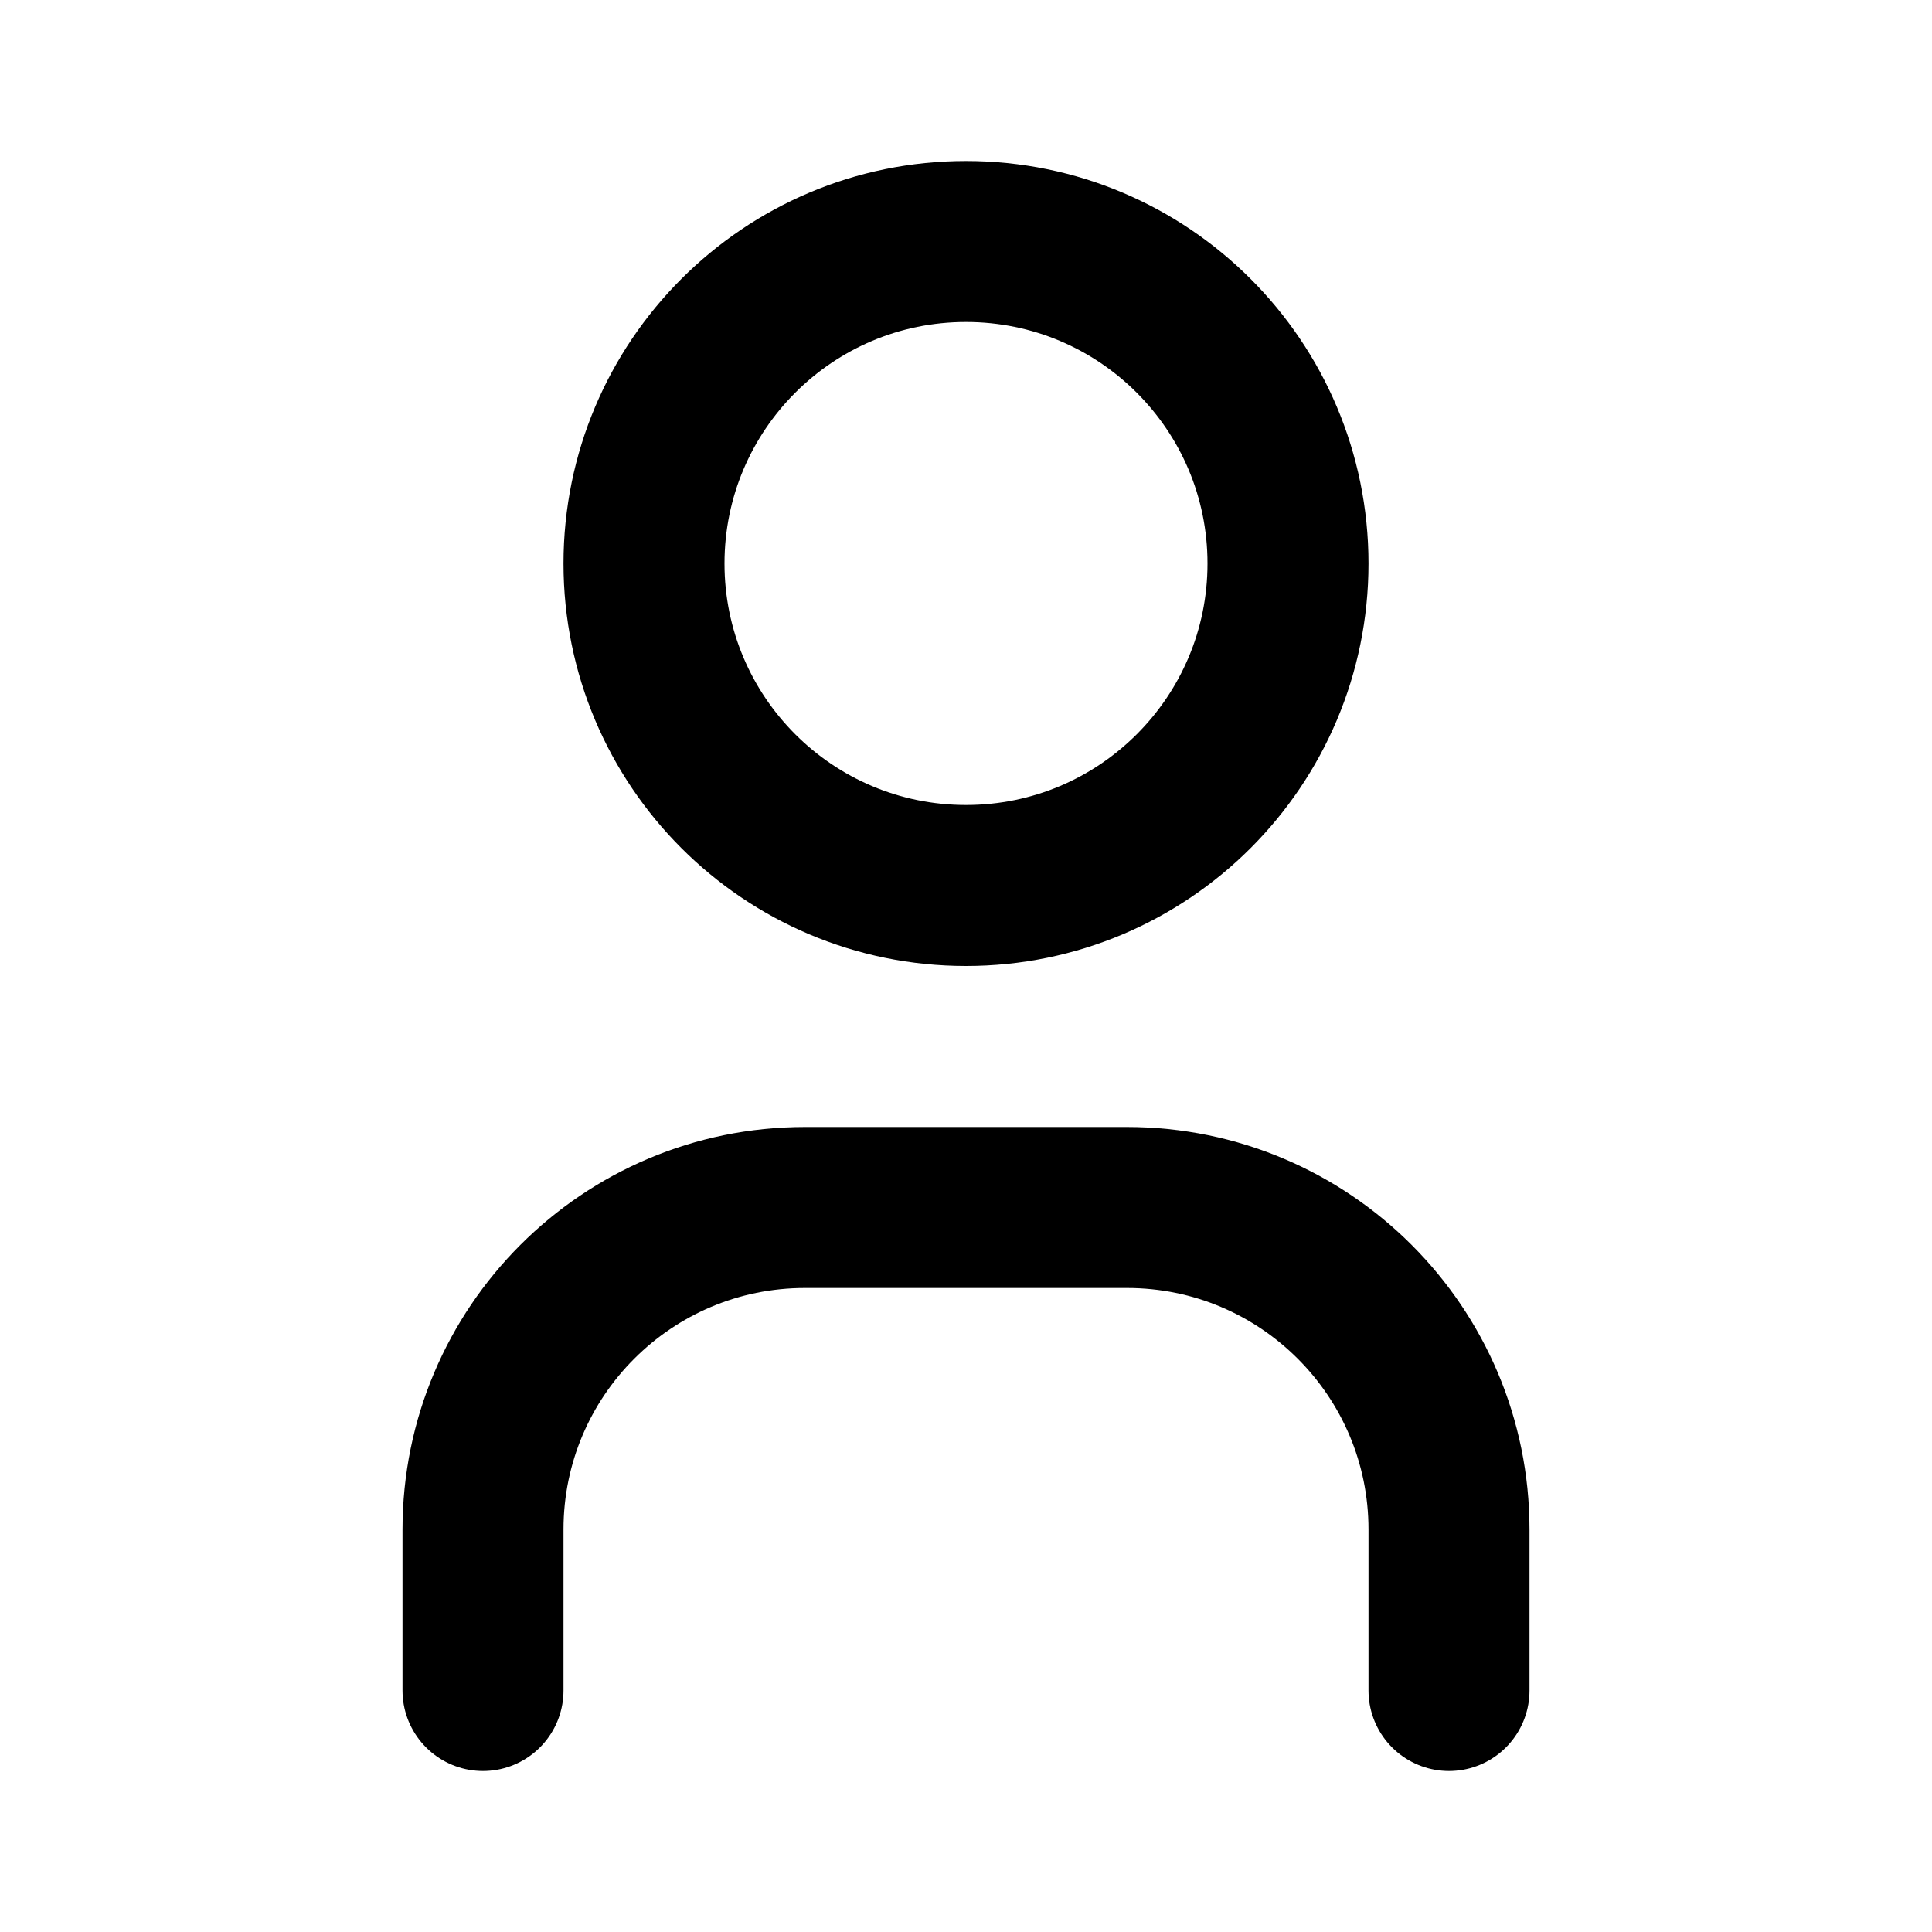
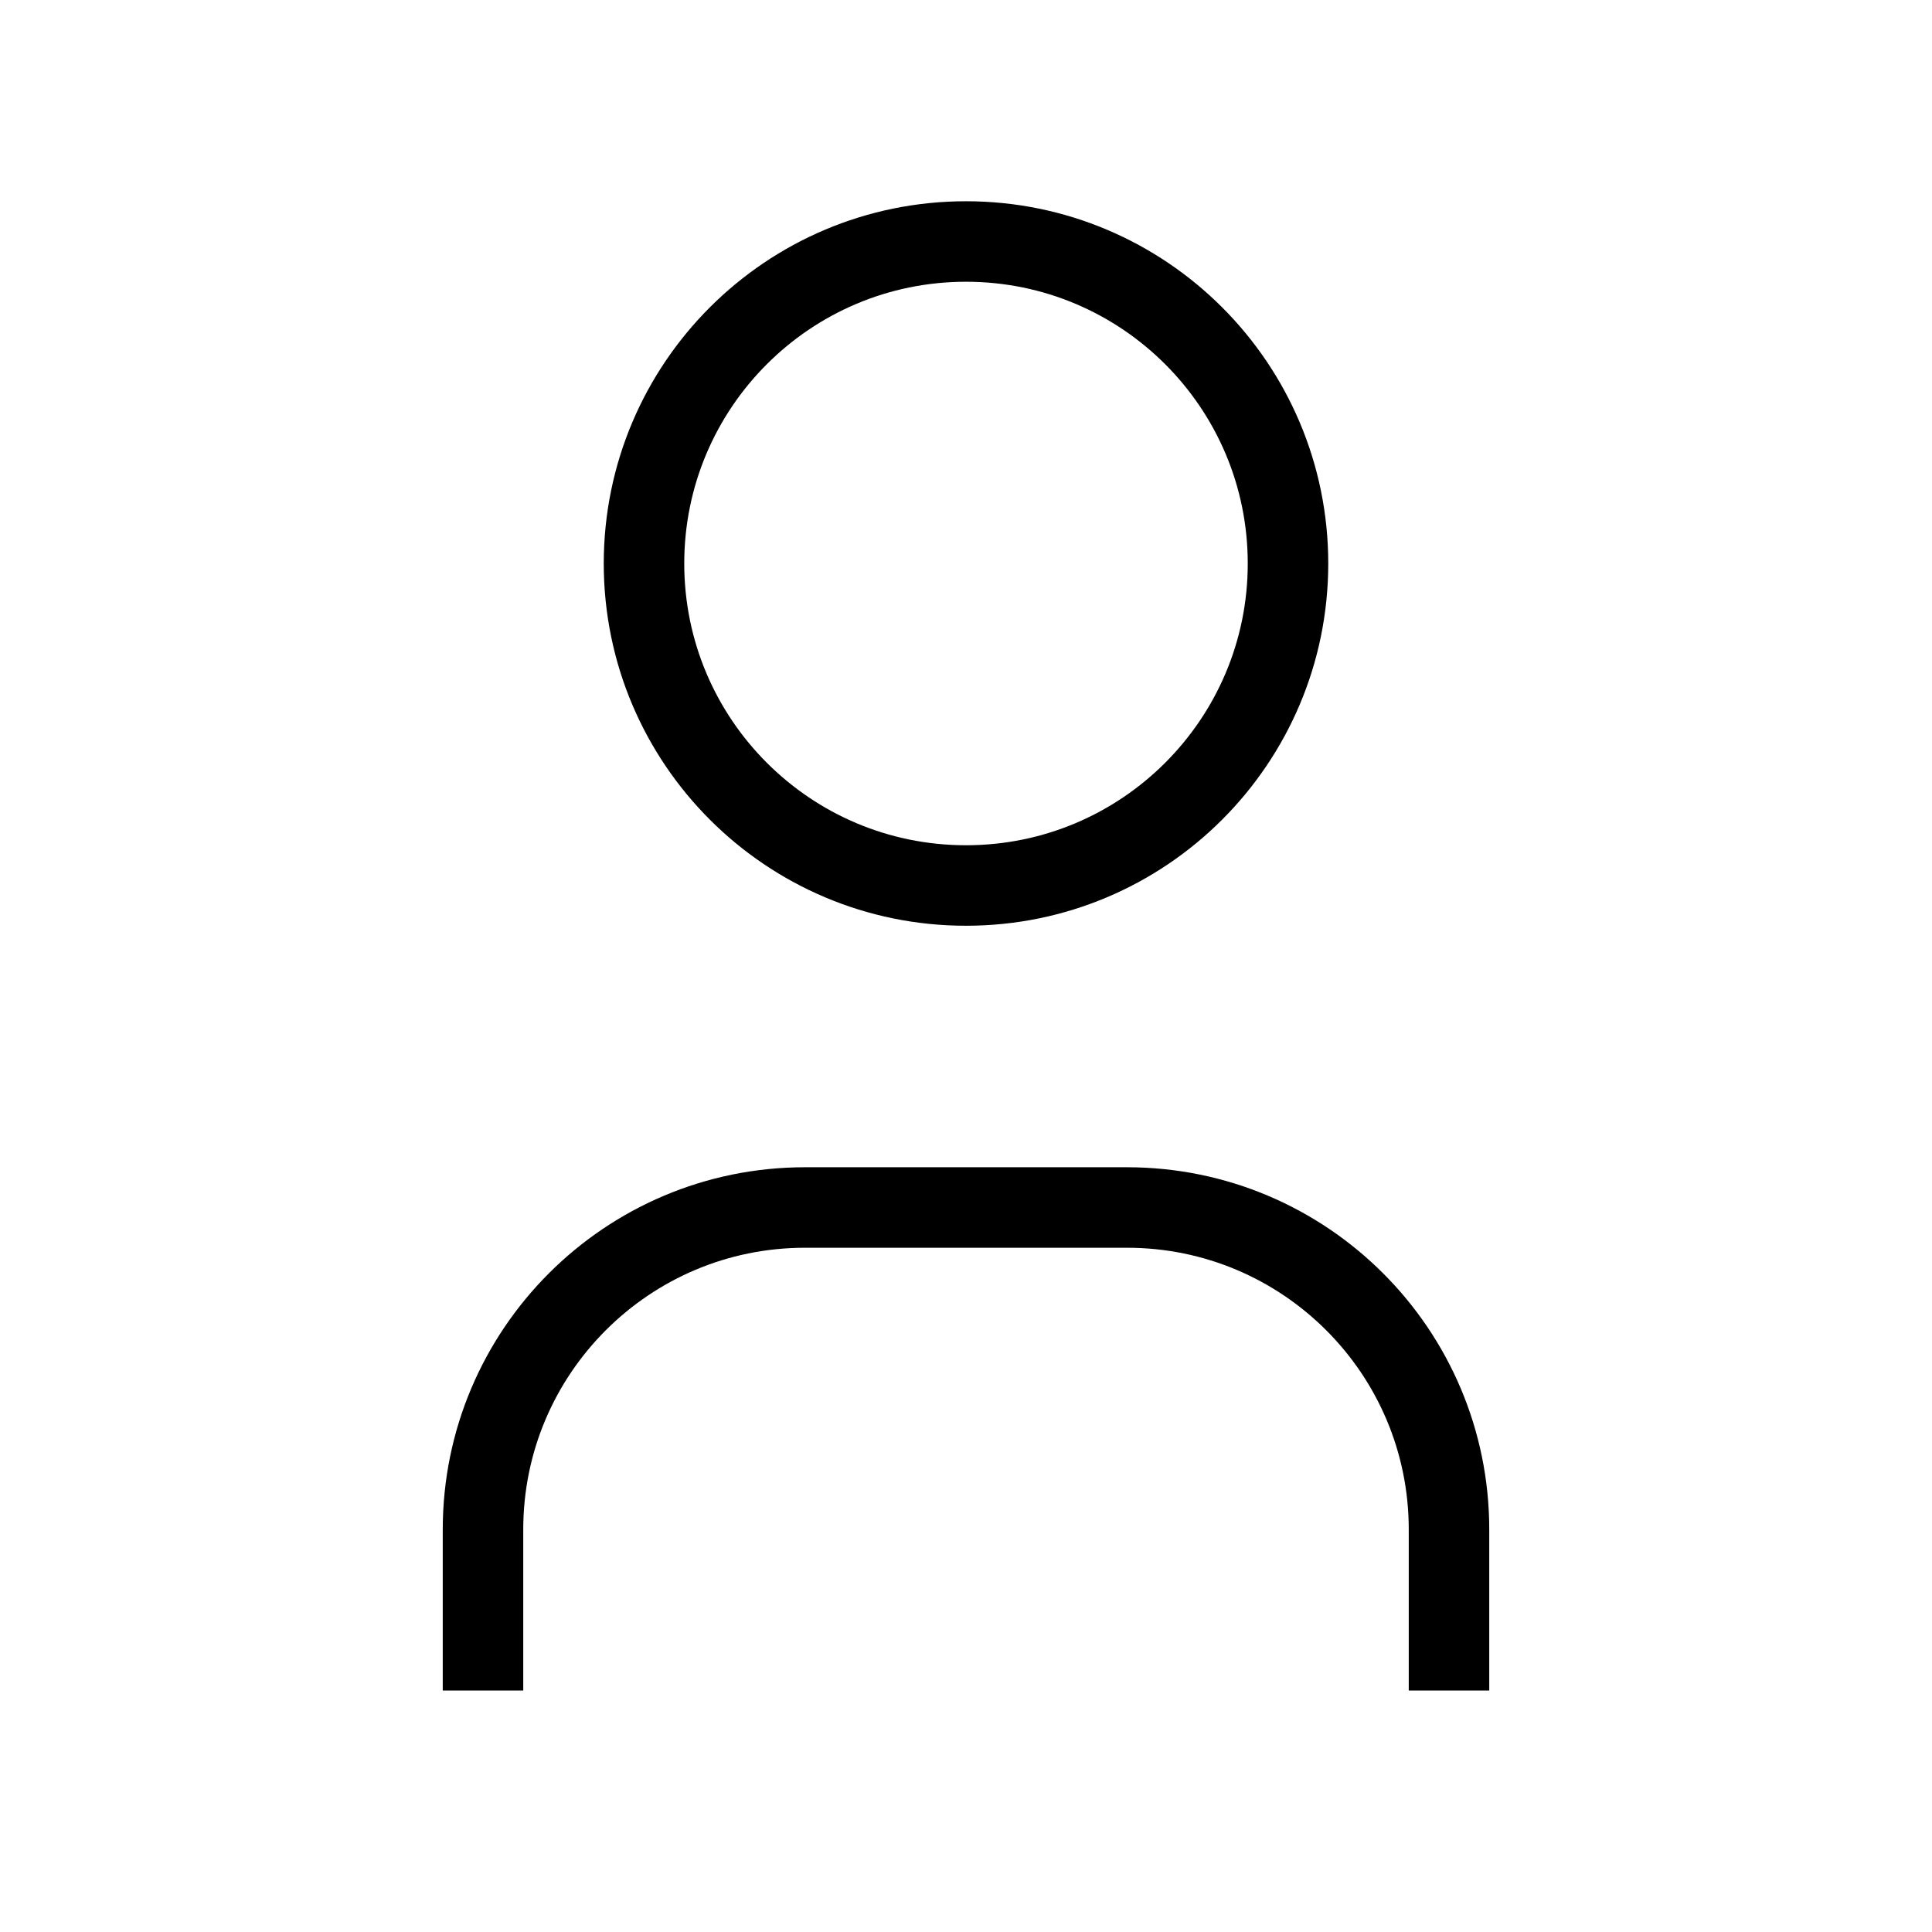
- <svg xmlns="http://www.w3.org/2000/svg" class="icon icon-tabler icon-tabler-user" width="24" height="24" viewBox="0 0 24 24" stroke-width="2" stroke="currentColor" fill="none" stroke-linecap="round" strokeLinejoin="round">
+ <svg xmlns="http://www.w3.org/2000/svg" class="icon icon-tabler icon-tabler-user" width="24" height="24" viewBox="0 0 24 24" strokeWidth="2" stroke="currentColor" fill="none" strokeLinecap="round" strokeLinejoin="round">
  <path stroke="none" d="M0 0h24v24H0z" fill="none" />
  <path d="M8 7a4 4 0 1 0 8 0a4 4 0 0 0 -8 0" />
  <path d="M6 21v-2a4 4 0 0 1 4 -4h4a4 4 0 0 1 4 4v2" />
</svg>
